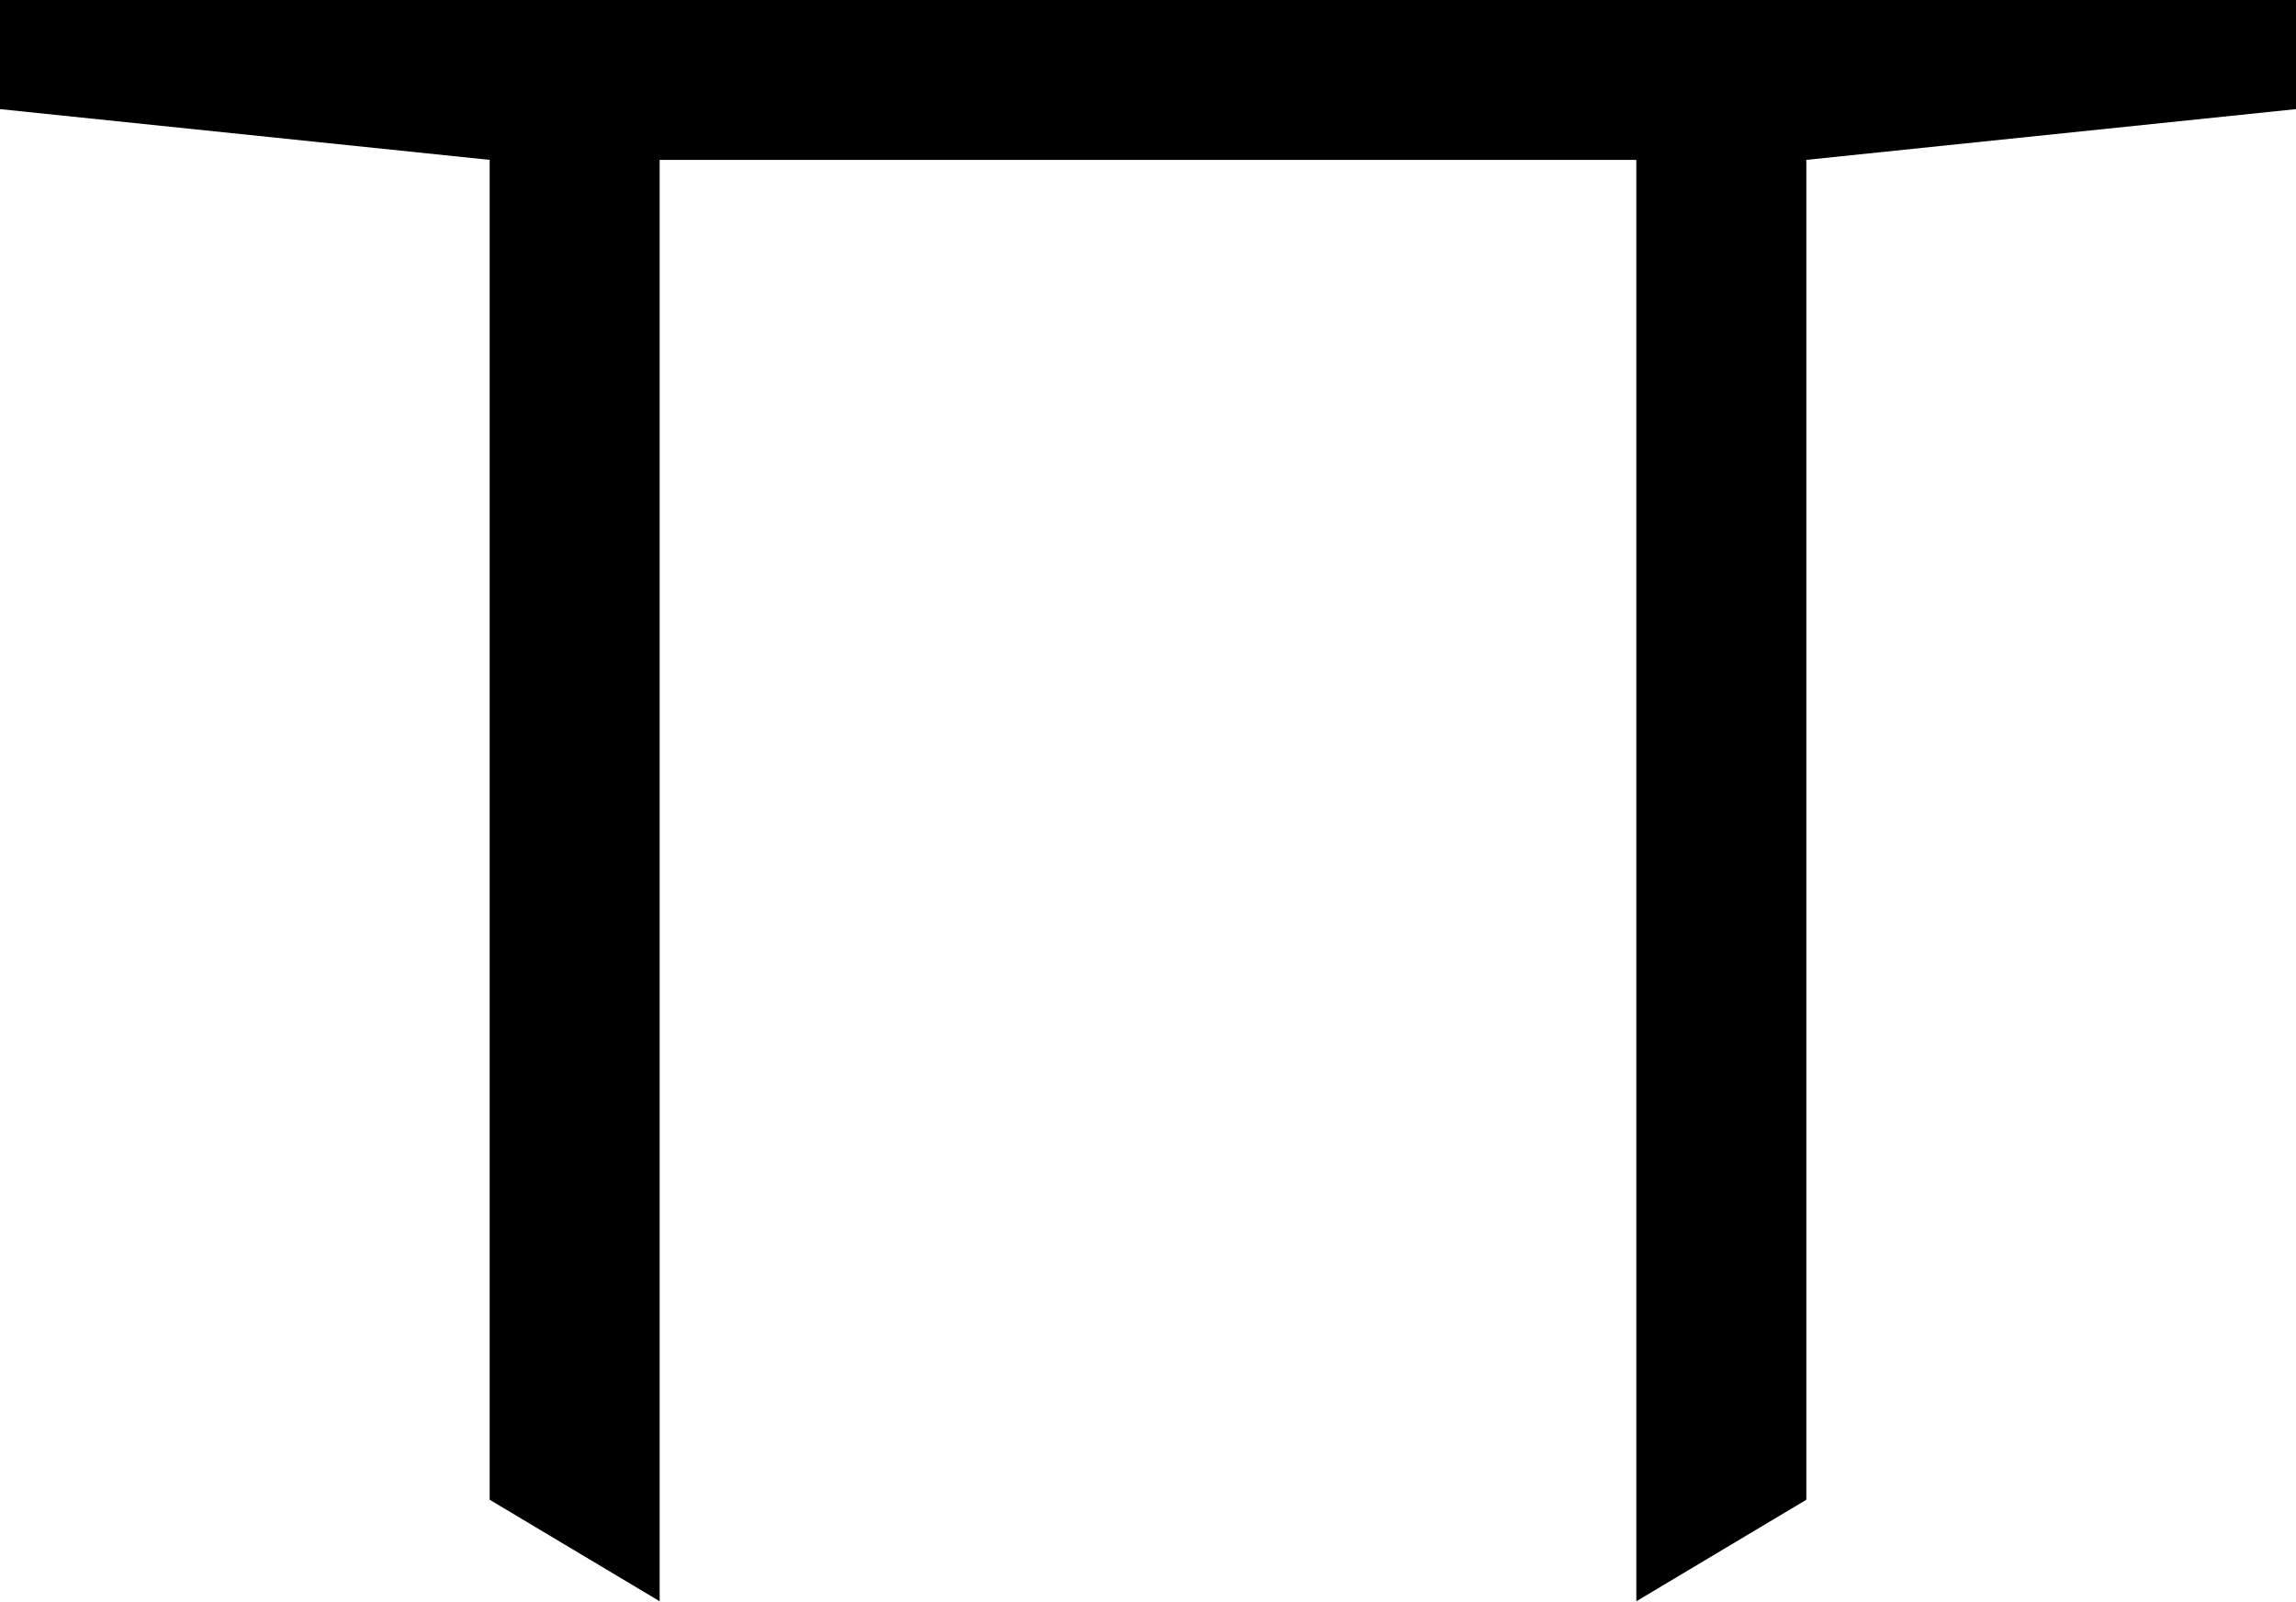
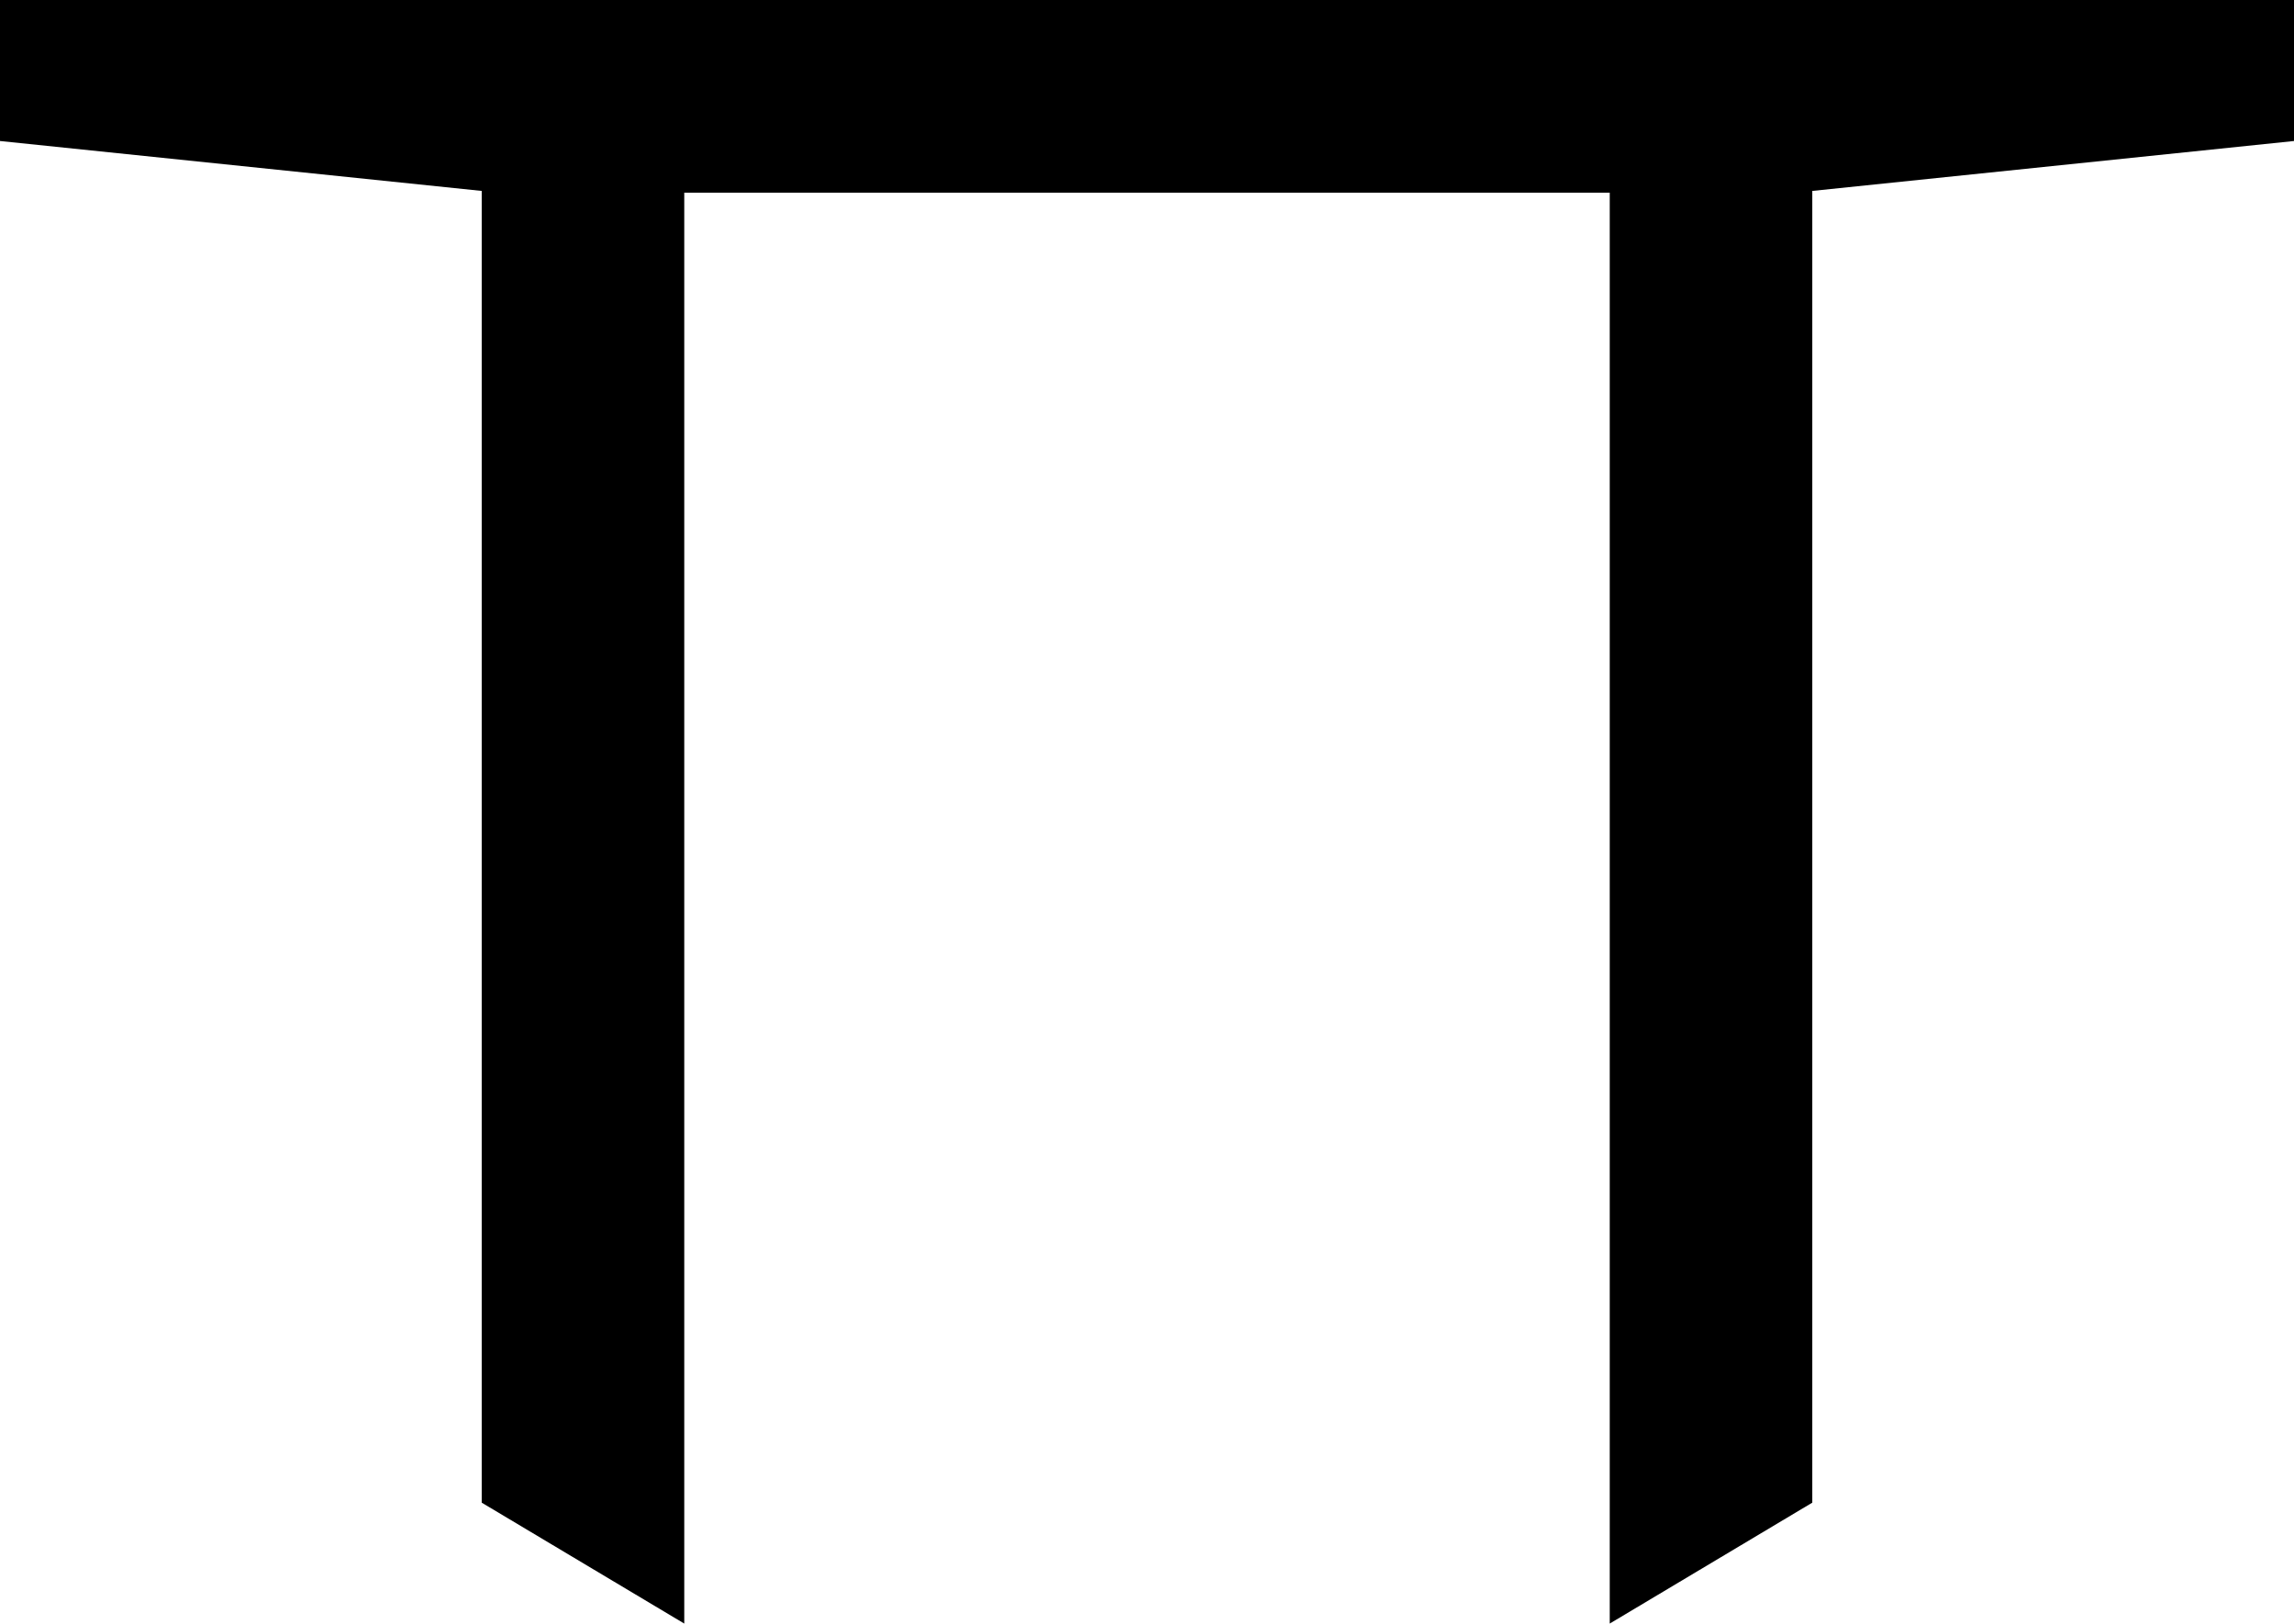
- <svg xmlns="http://www.w3.org/2000/svg" id="Laag_1" data-name="Laag 1" viewBox="0 0 180.99 126.2">
-   <polygon points="180.99 0 180.99 8.6 142.39 12.6 142.39 118.2 128.99 126.2 128.99 12.6 52 12.6 52 126.2 38.6 118.2 38.6 12.6 0 8.6 0 0 180.99 0" />
+ <svg xmlns="http://www.w3.org/2000/svg" id="Laag_1" data-name="Laag 1" viewBox="0 0 183.82 130.11">
+   <polygon points="128.99 15.44 54.83 15.44 54.83 130.11 38.6 120.42 38.6 15.3 0 11.3 0 0 183.82 0 183.82 11.3 145.22 15.3 145.22 120.42 128.99 130.11 128.99 15.44" />
</svg>
